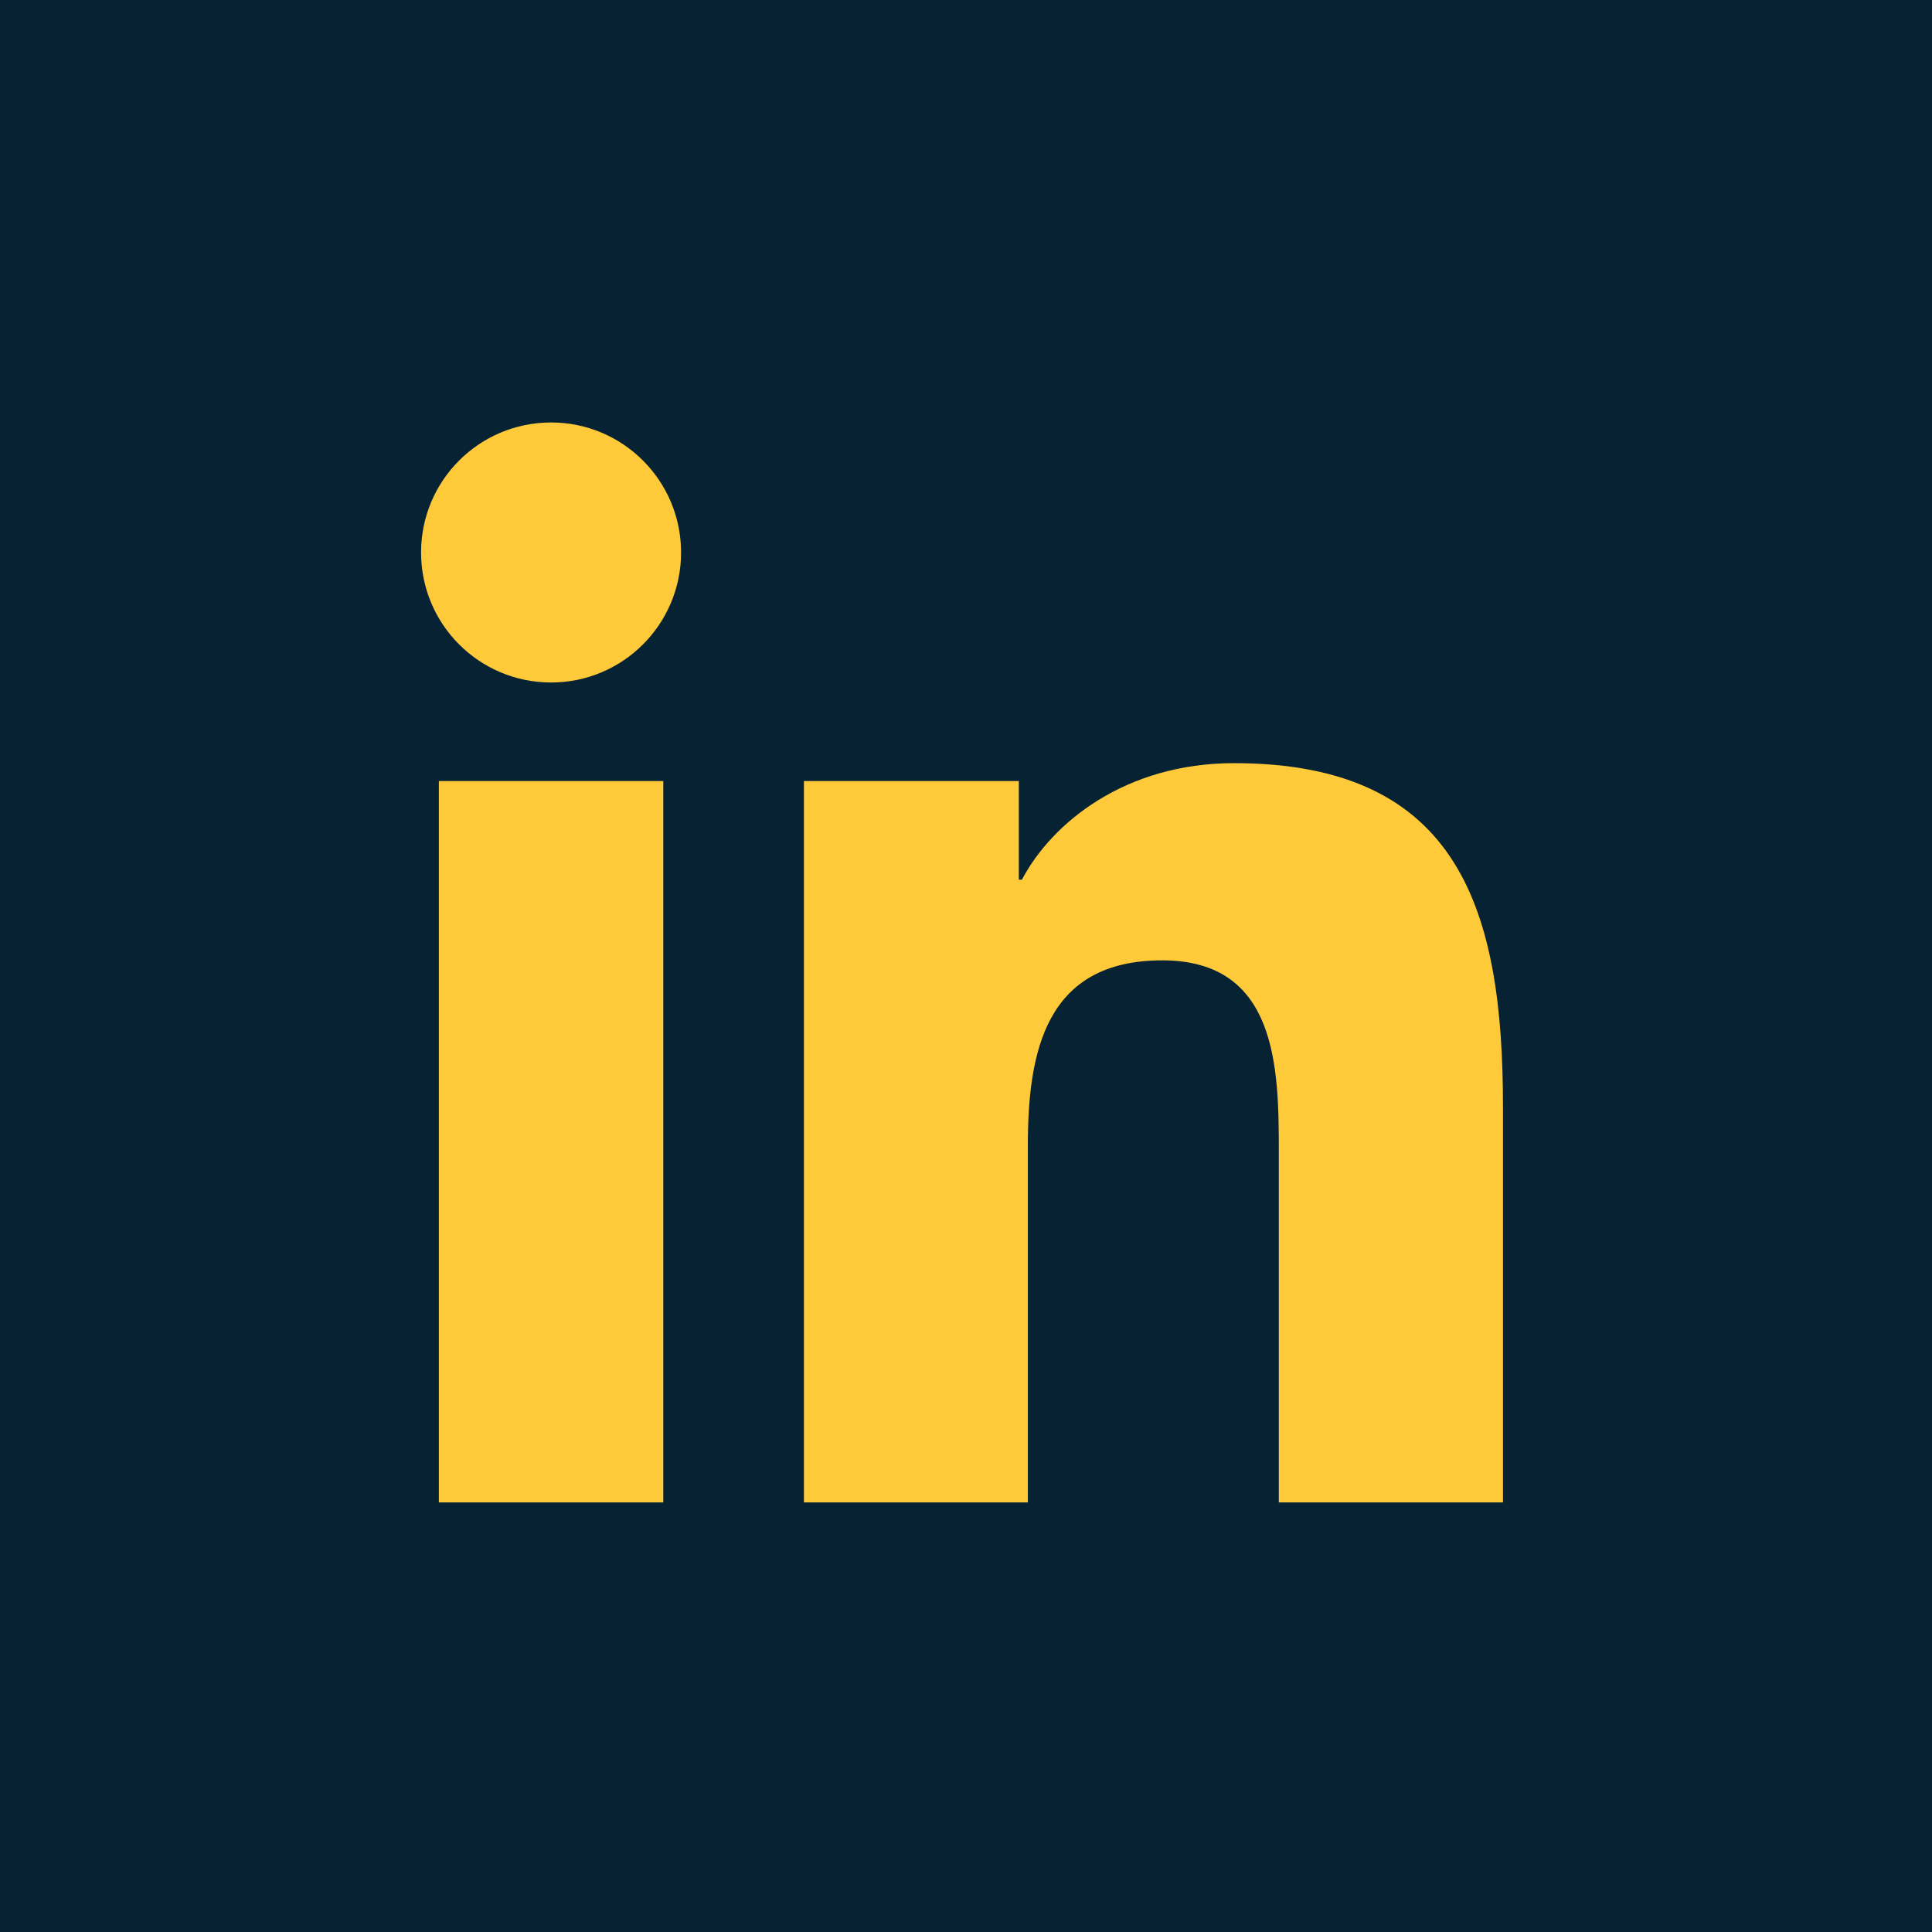
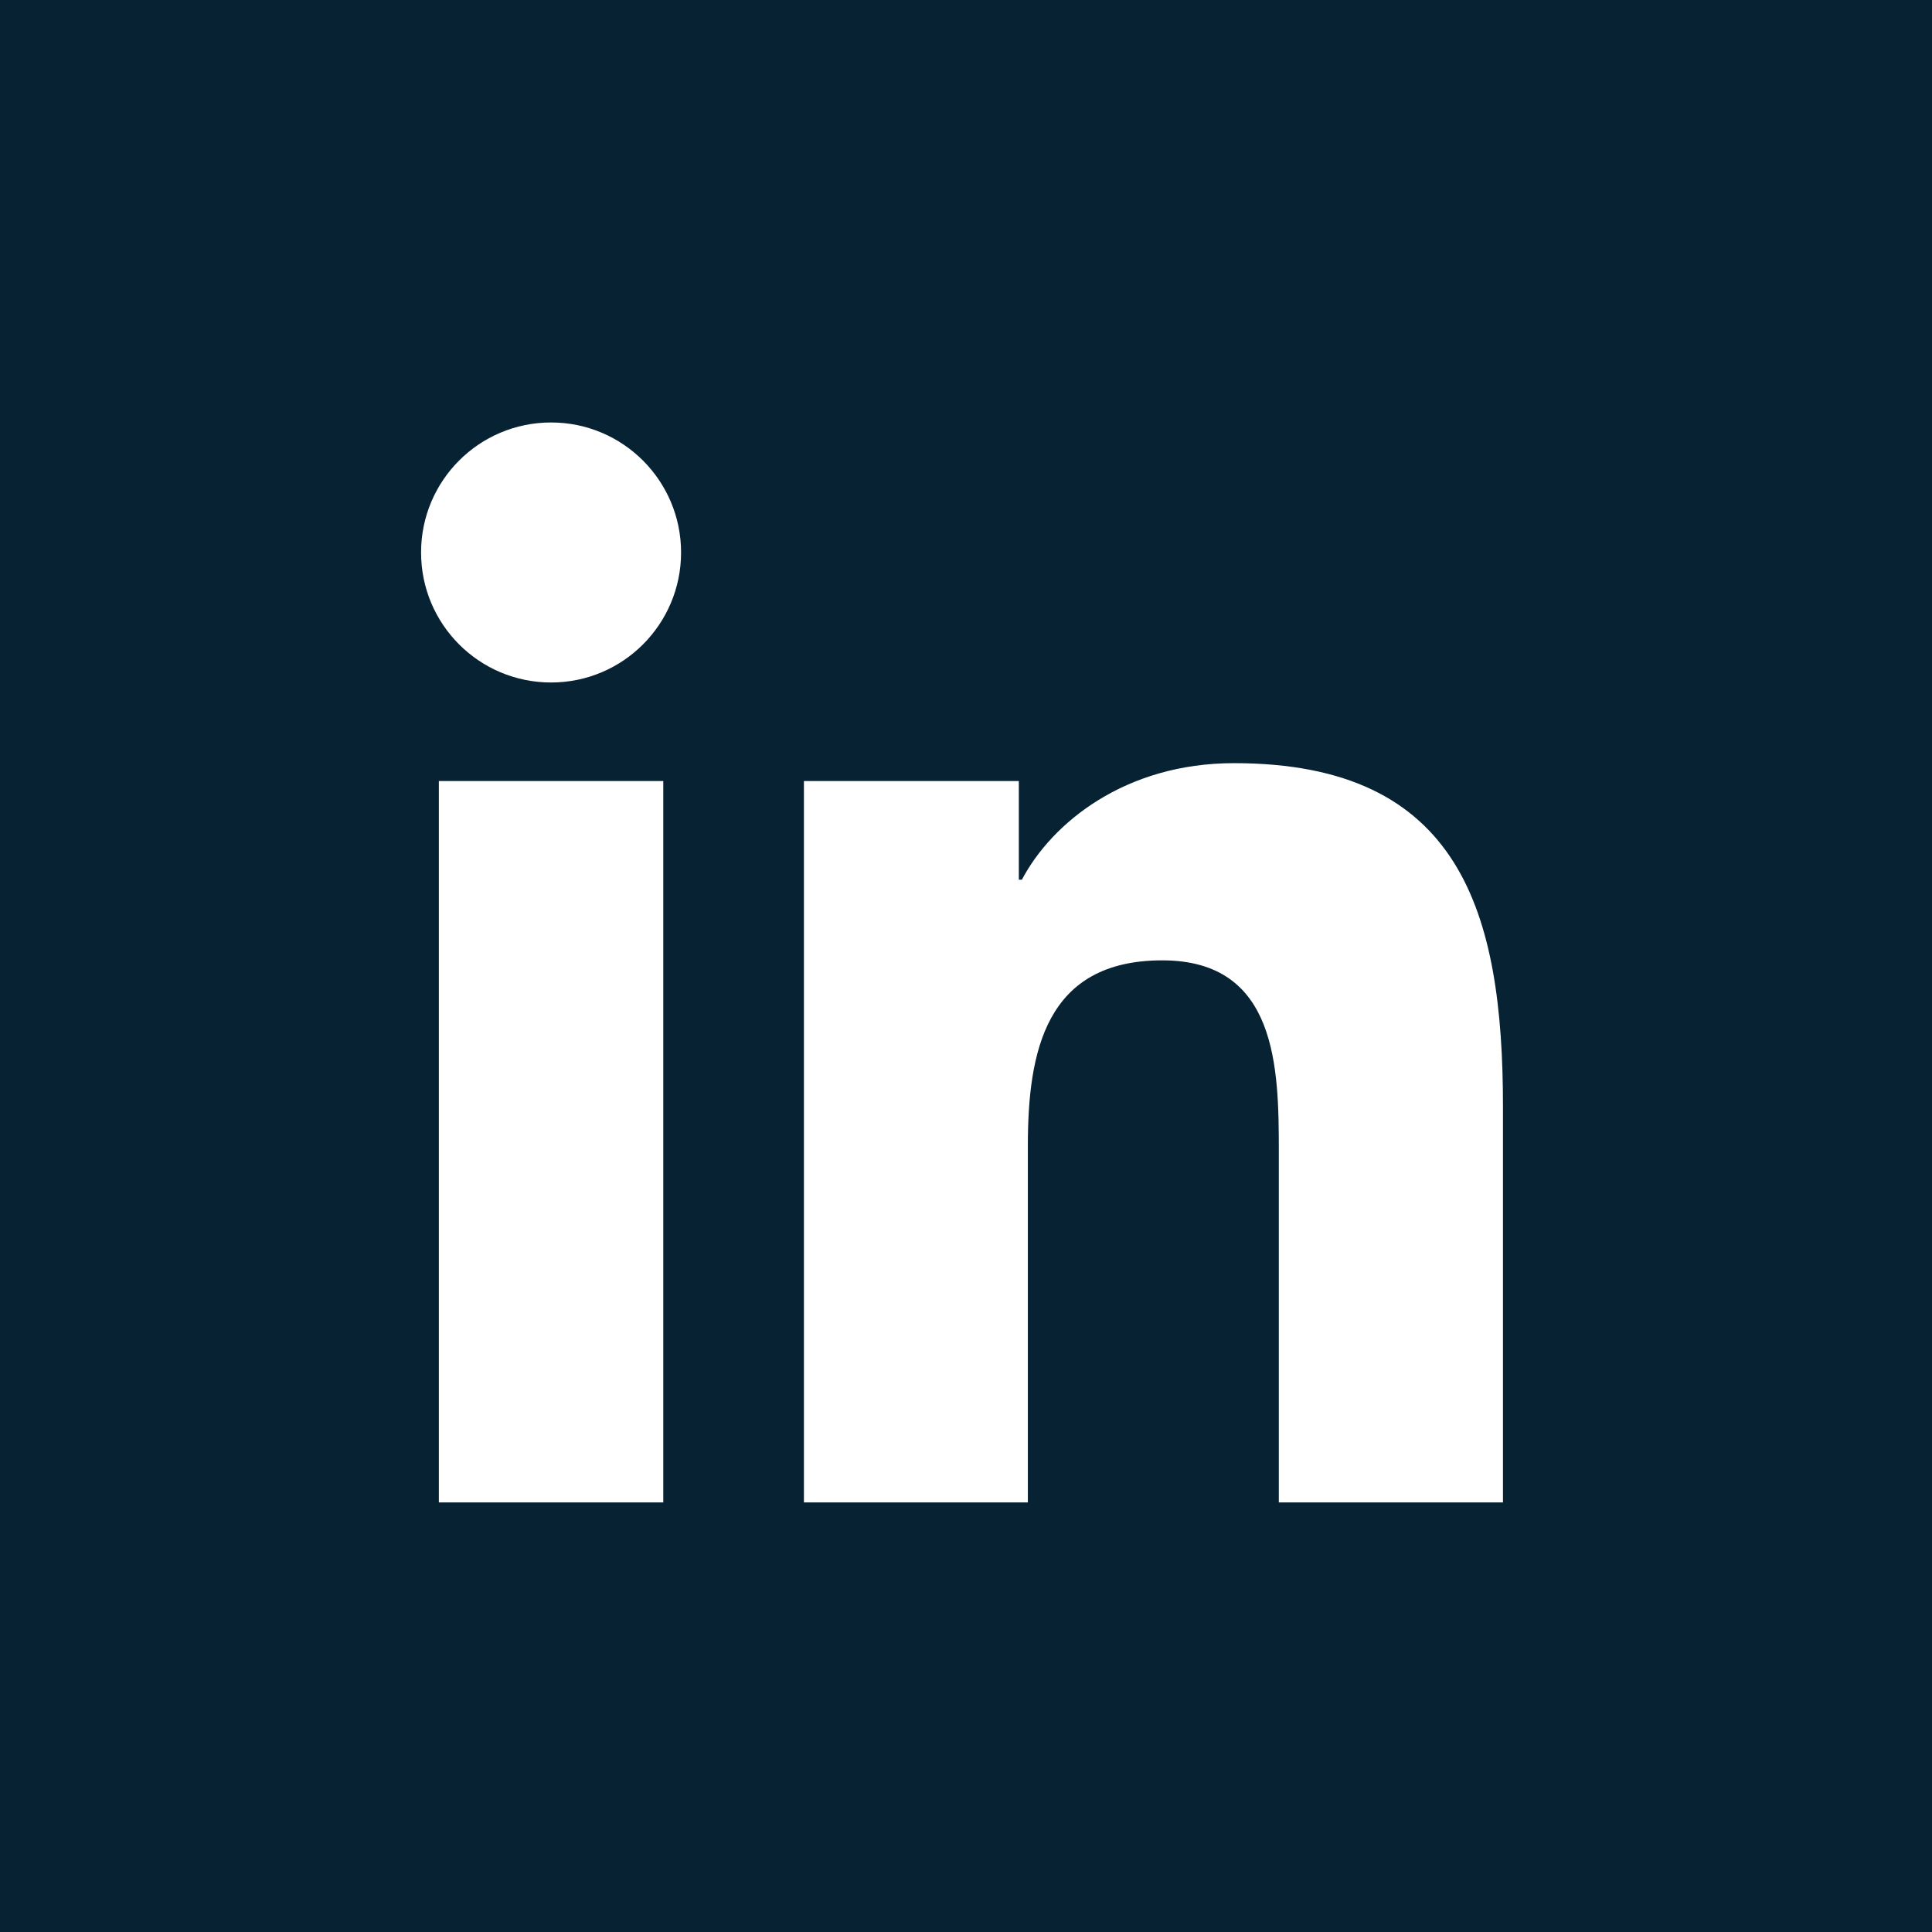
<svg xmlns="http://www.w3.org/2000/svg" version="1.1" id="Linkedin" x="0px" y="0px" viewBox="0 0 128 128" enable-background="new 0 0 128 128" xml:space="preserve">
  <defs id="defs13" />
  <g id="g8">
    <rect id="linkedin-back" fill="#0076B2" width="128" height="128" style="fill:#072233;fill-opacity:1" />
    <g id="linkedin-linkedin">
-       <path fill="#FFFFFF" d="M29.075,51.747h14.869v47.792H29.075V51.747z M36.514,27.99c4.751,0,8.609,3.859,8.609,8.613    c0,4.755-3.857,8.614-8.609,8.614c-4.771,0-8.617-3.859-8.617-8.614C27.896,31.849,31.743,27.99,36.514,27.99" id="path3" style="fill:#ffca3a;fill-opacity:1" />
-       <path fill="#FFFFFF" d="M53.262,51.747H67.5v6.534h0.204c1.98-3.757,6.827-7.72,14.054-7.72    c15.039,0,17.818,9.896,17.818,22.767v26.211H84.725V76.298c0-5.542-0.096-12.672-7.719-12.672    c-7.729,0-8.908,6.04-8.908,12.275v23.638H53.262V51.747z" id="path5" style="fill:#ffca3a;fill-opacity:1" />
+       <path fill="#FFFFFF" d="M29.075,51.747h14.869v47.792H29.075V51.747z M36.514,27.99c4.751,0,8.609,3.859,8.609,8.613    c0,4.755-3.857,8.614-8.609,8.614c-4.771,0-8.617-3.859-8.617-8.614C27.896,31.849,31.743,27.99,36.514,27.99" id="path3" style="fill:#ffffff;fill-opacity:1" />
+       <path fill="#FFFFFF" d="M53.262,51.747H67.5v6.534h0.204c1.98-3.757,6.827-7.72,14.054-7.72    c15.039,0,17.818,9.896,17.818,22.767v26.211H84.725V76.298c0-5.542-0.096-12.672-7.719-12.672    c-7.729,0-8.908,6.04-8.908,12.275v23.638H53.262V51.747z" id="path5" style="fill:#ffffff;fill-opacity:1" />
    </g>
  </g>
</svg>
